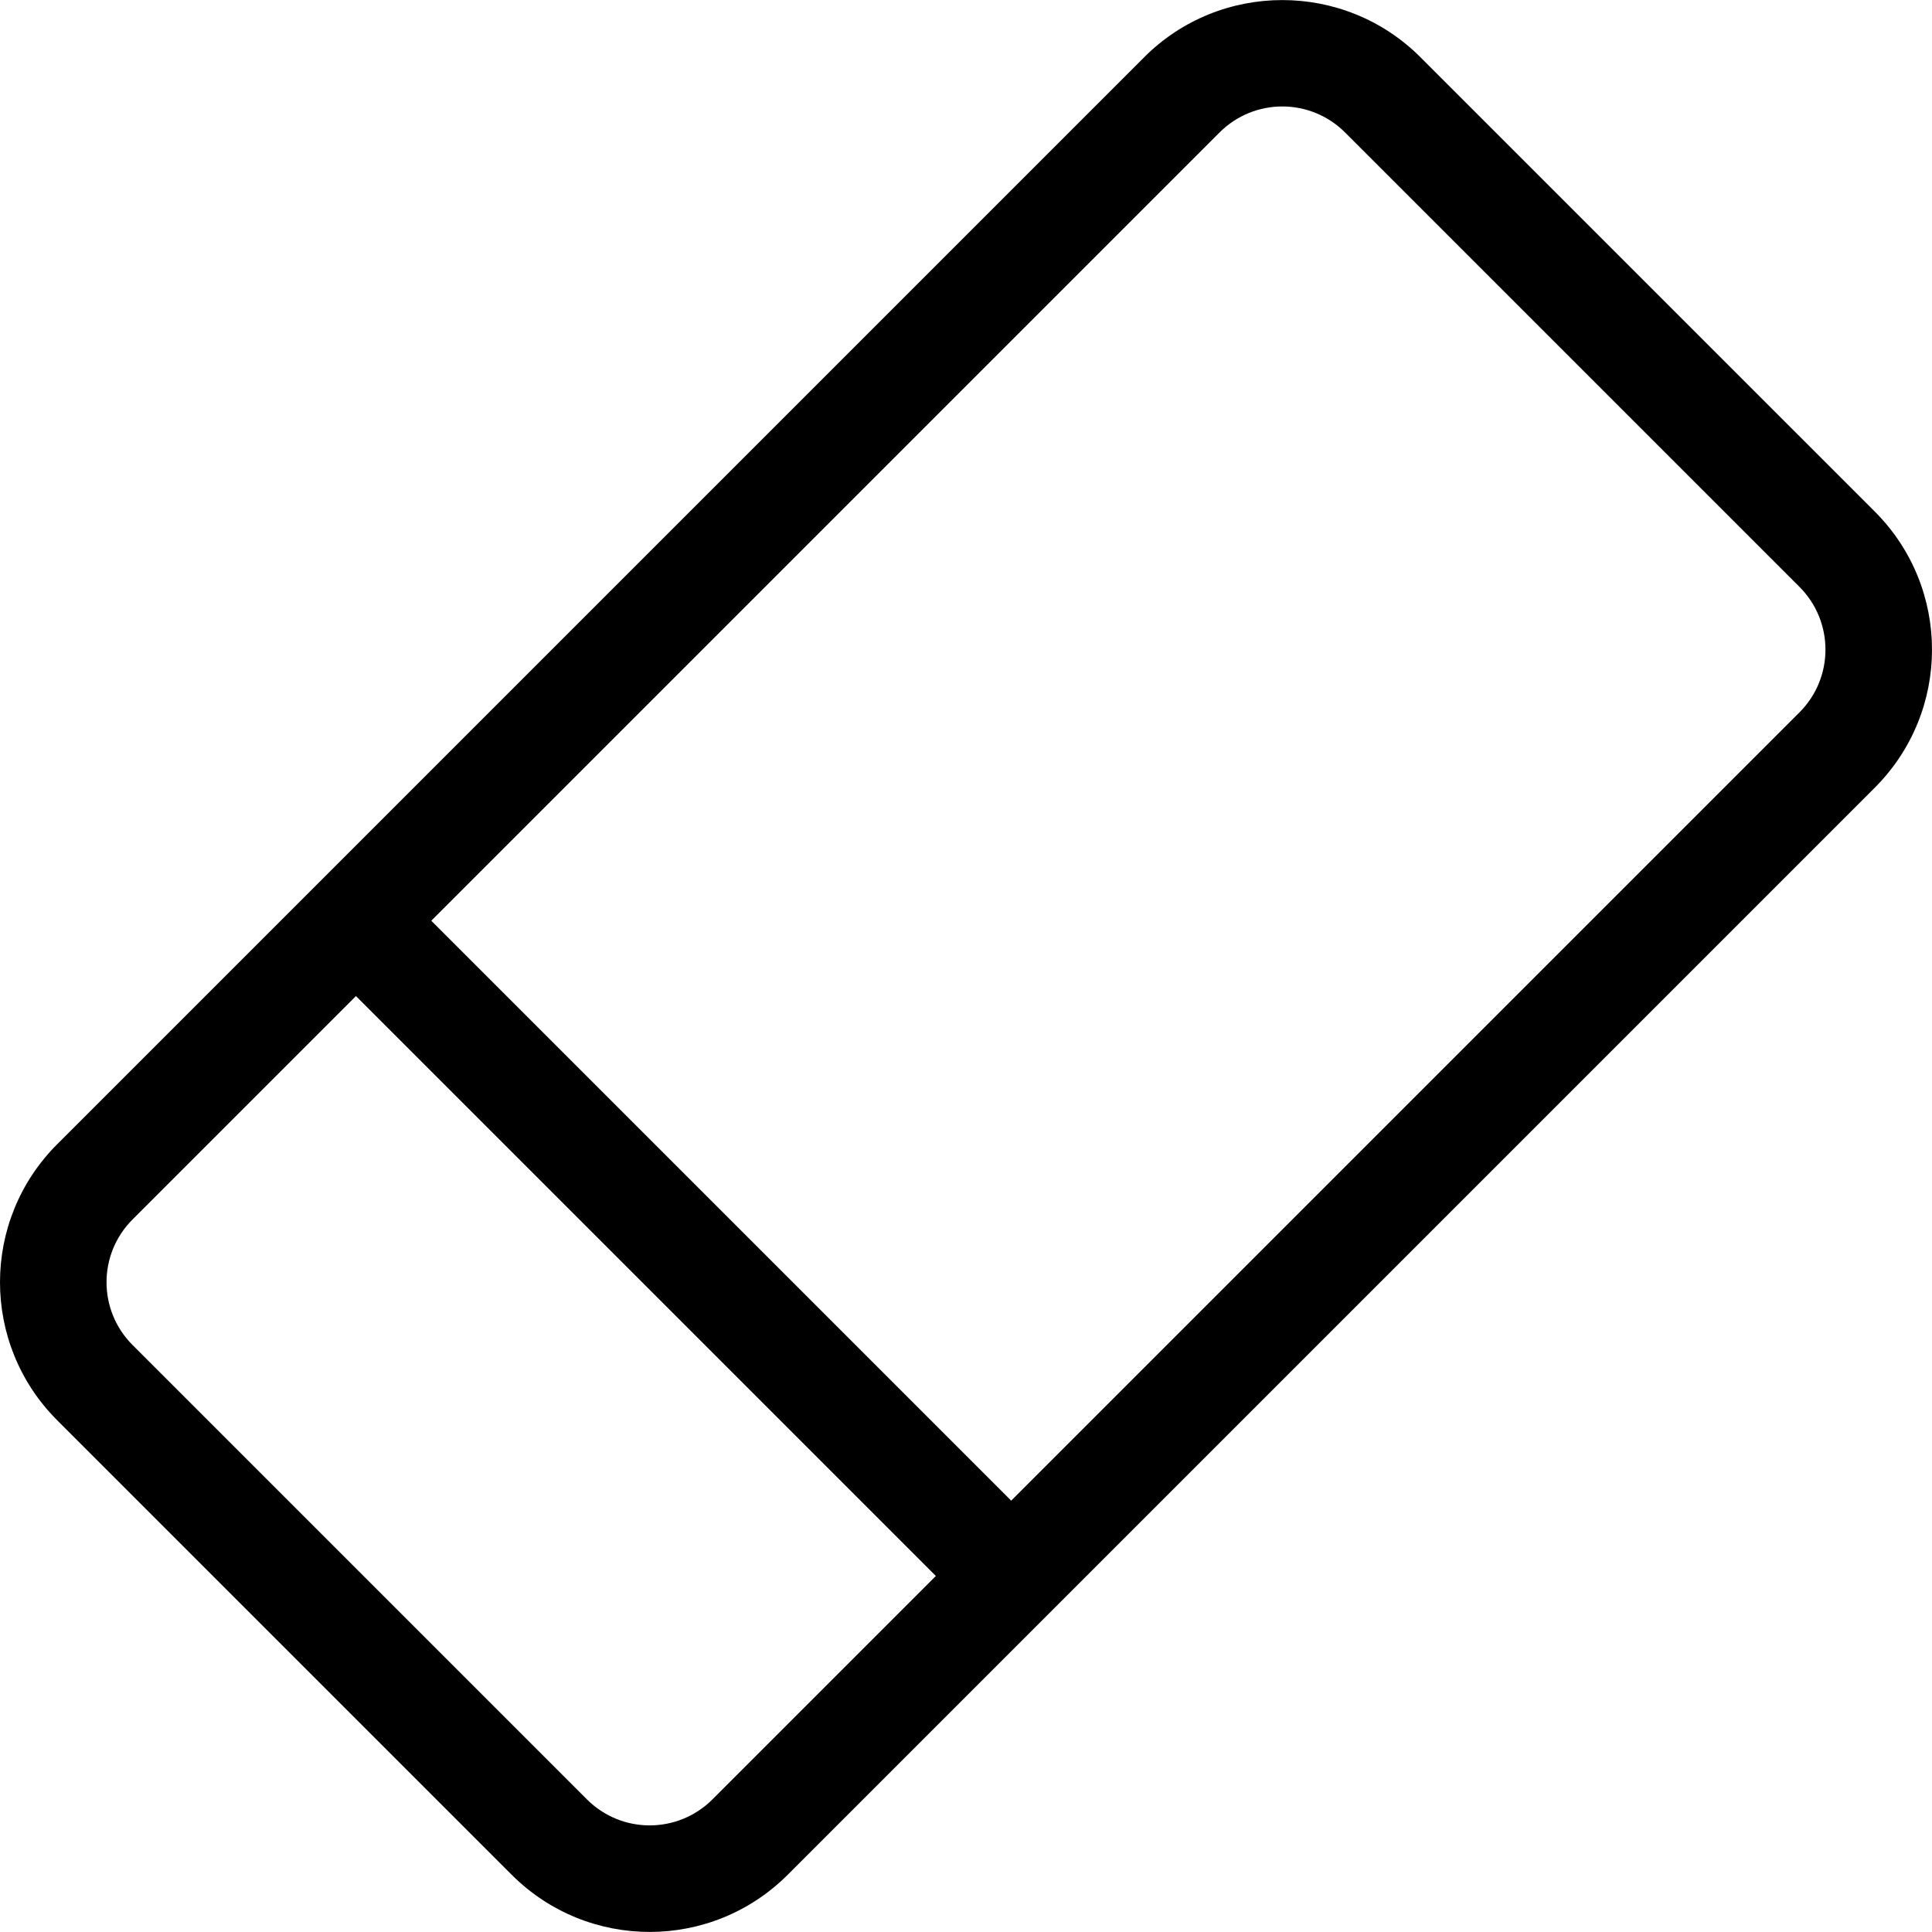
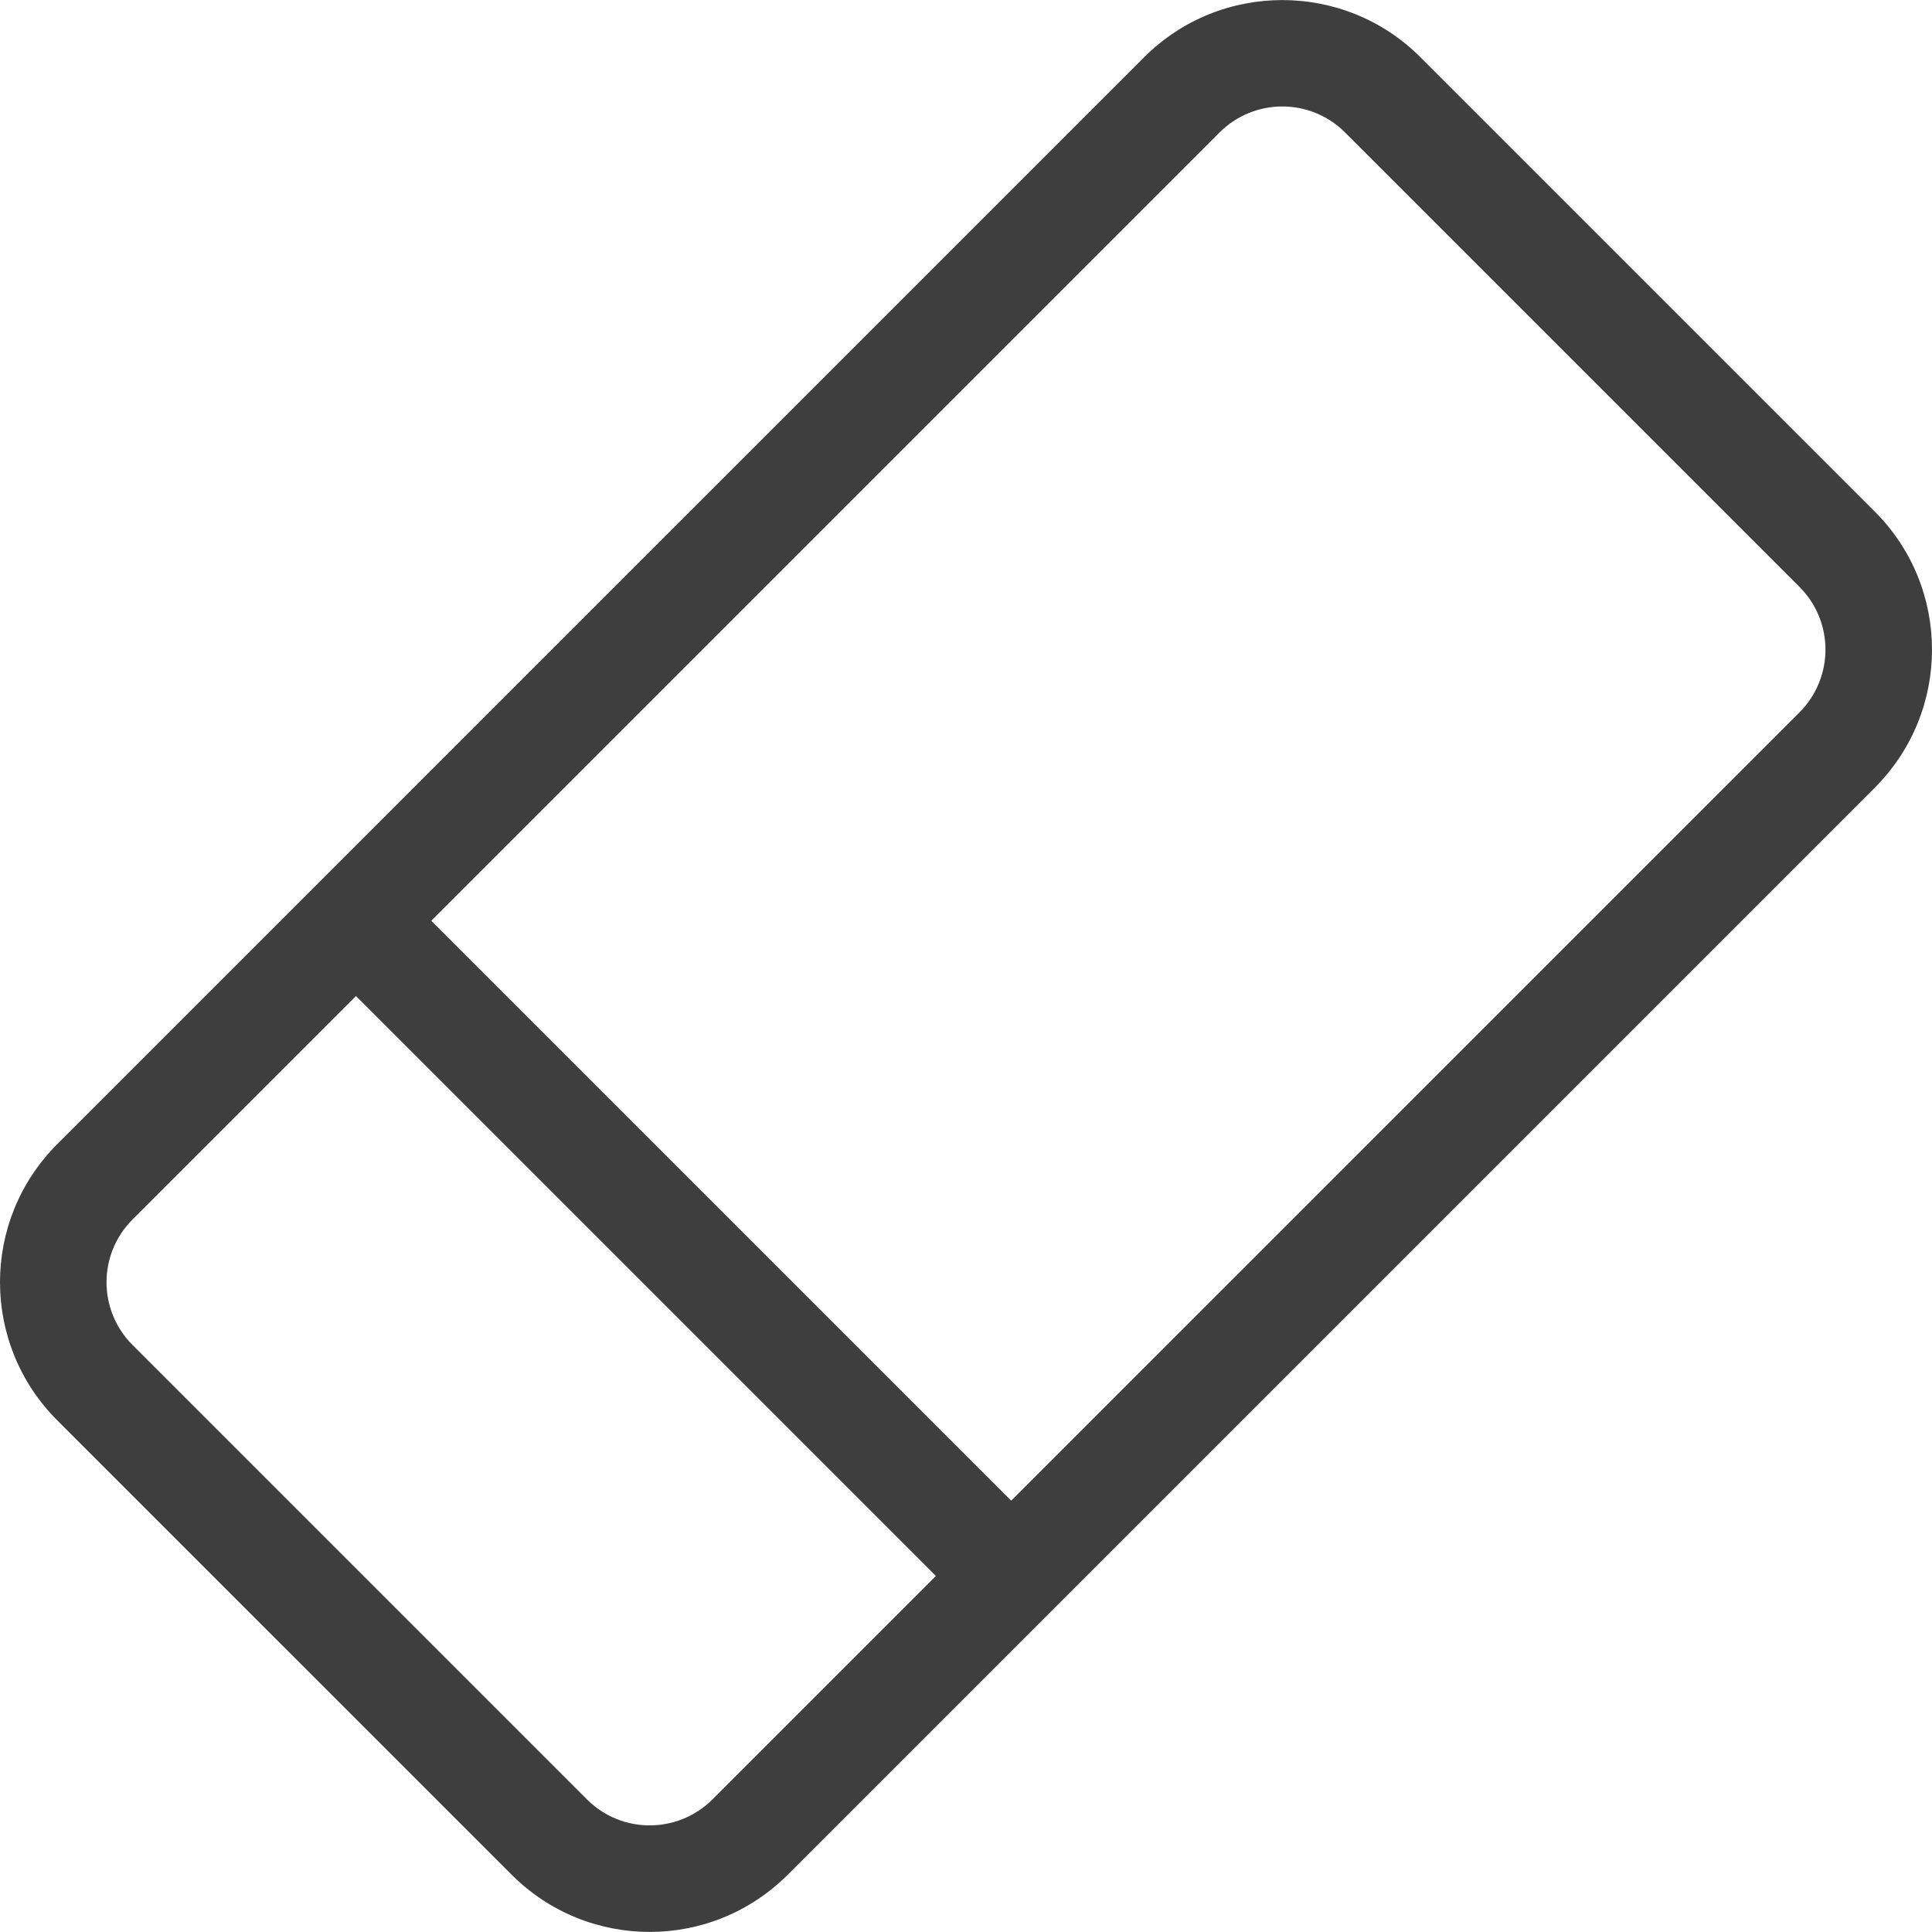
- <svg xmlns="http://www.w3.org/2000/svg" version="1.1" id="Layer_1" x="0px" y="0px" viewBox="0 0 299.289 299.289" style="enable-background:new 0 0 299.289 299.289;" xml:space="preserve">
-   <g>
-     <g>
-       <path d="M290.422,79.244L220.034,8.857c-11.794-11.795-30.986-11.795-42.78,0C175.866,10.245,12.971,173.14,8.867,177.244    c-11.822,11.821-11.824,30.957,0,42.78l70.388,70.388c11.821,11.822,30.957,11.824,42.78,0    c1.046-1.046,165.357-165.357,168.388-168.388C302.244,110.203,302.246,91.066,290.422,79.244z M110.367,278.744    c-5.374,5.373-14.071,5.373-19.446,0l-70.388-70.388c-5.373-5.374-5.375-14.071,0-19.446l34.61-34.61l89.834,89.834    L110.367,278.744z M278.755,110.357l-122.111,122.11l-89.833-89.833l122.11-122.111c5.374-5.374,14.071-5.374,19.446,0    l70.388,70.388C284.129,96.285,284.129,104.983,278.755,110.357z" />
-     </g>
-   </g>
-   <g>
- </g>
-   <g>
- </g>
-   <g>
- </g>
-   <g>
- </g>
-   <g>
- </g>
-   <g>
- </g>
-   <g>
- </g>
-   <g>
- </g>
-   <g>
- </g>
-   <g>
- </g>
-   <g>
- </g>
-   <g>
- </g>
-   <g>
- </g>
-   <g>
- </g>
-   <g>
- </g>
+ <svg xmlns="http://www.w3.org/2000/svg" version="1.1" id="Layer_1" x="0px" y="0px" viewBox="0 0 299.289 299.289" xml:space="preserve">
+   <path fill="#3E3E3E" d="M290.422,79.244L220.034,8.857c-11.794-11.795-30.986-11.795-42.78,0C175.866,10.245,12.971,173.14,8.867,177.244    c-11.822,11.821-11.824,30.957,0,42.78l70.388,70.388c11.821,11.822,30.957,11.824,42.78,0    c1.046-1.046,165.357-165.357,168.388-168.388C302.244,110.203,302.246,91.066,290.422,79.244z M110.367,278.744    c-5.374,5.373-14.071,5.373-19.446,0l-70.388-70.388c-5.373-5.374-5.375-14.071,0-19.446l34.61-34.61l89.834,89.834    L110.367,278.744z M278.755,110.357l-122.111,122.11l-89.833-89.833l122.11-122.111c5.374-5.374,14.071-5.374,19.446,0    l70.388,70.388C284.129,96.285,284.129,104.983,278.755,110.357z" />
</svg>
